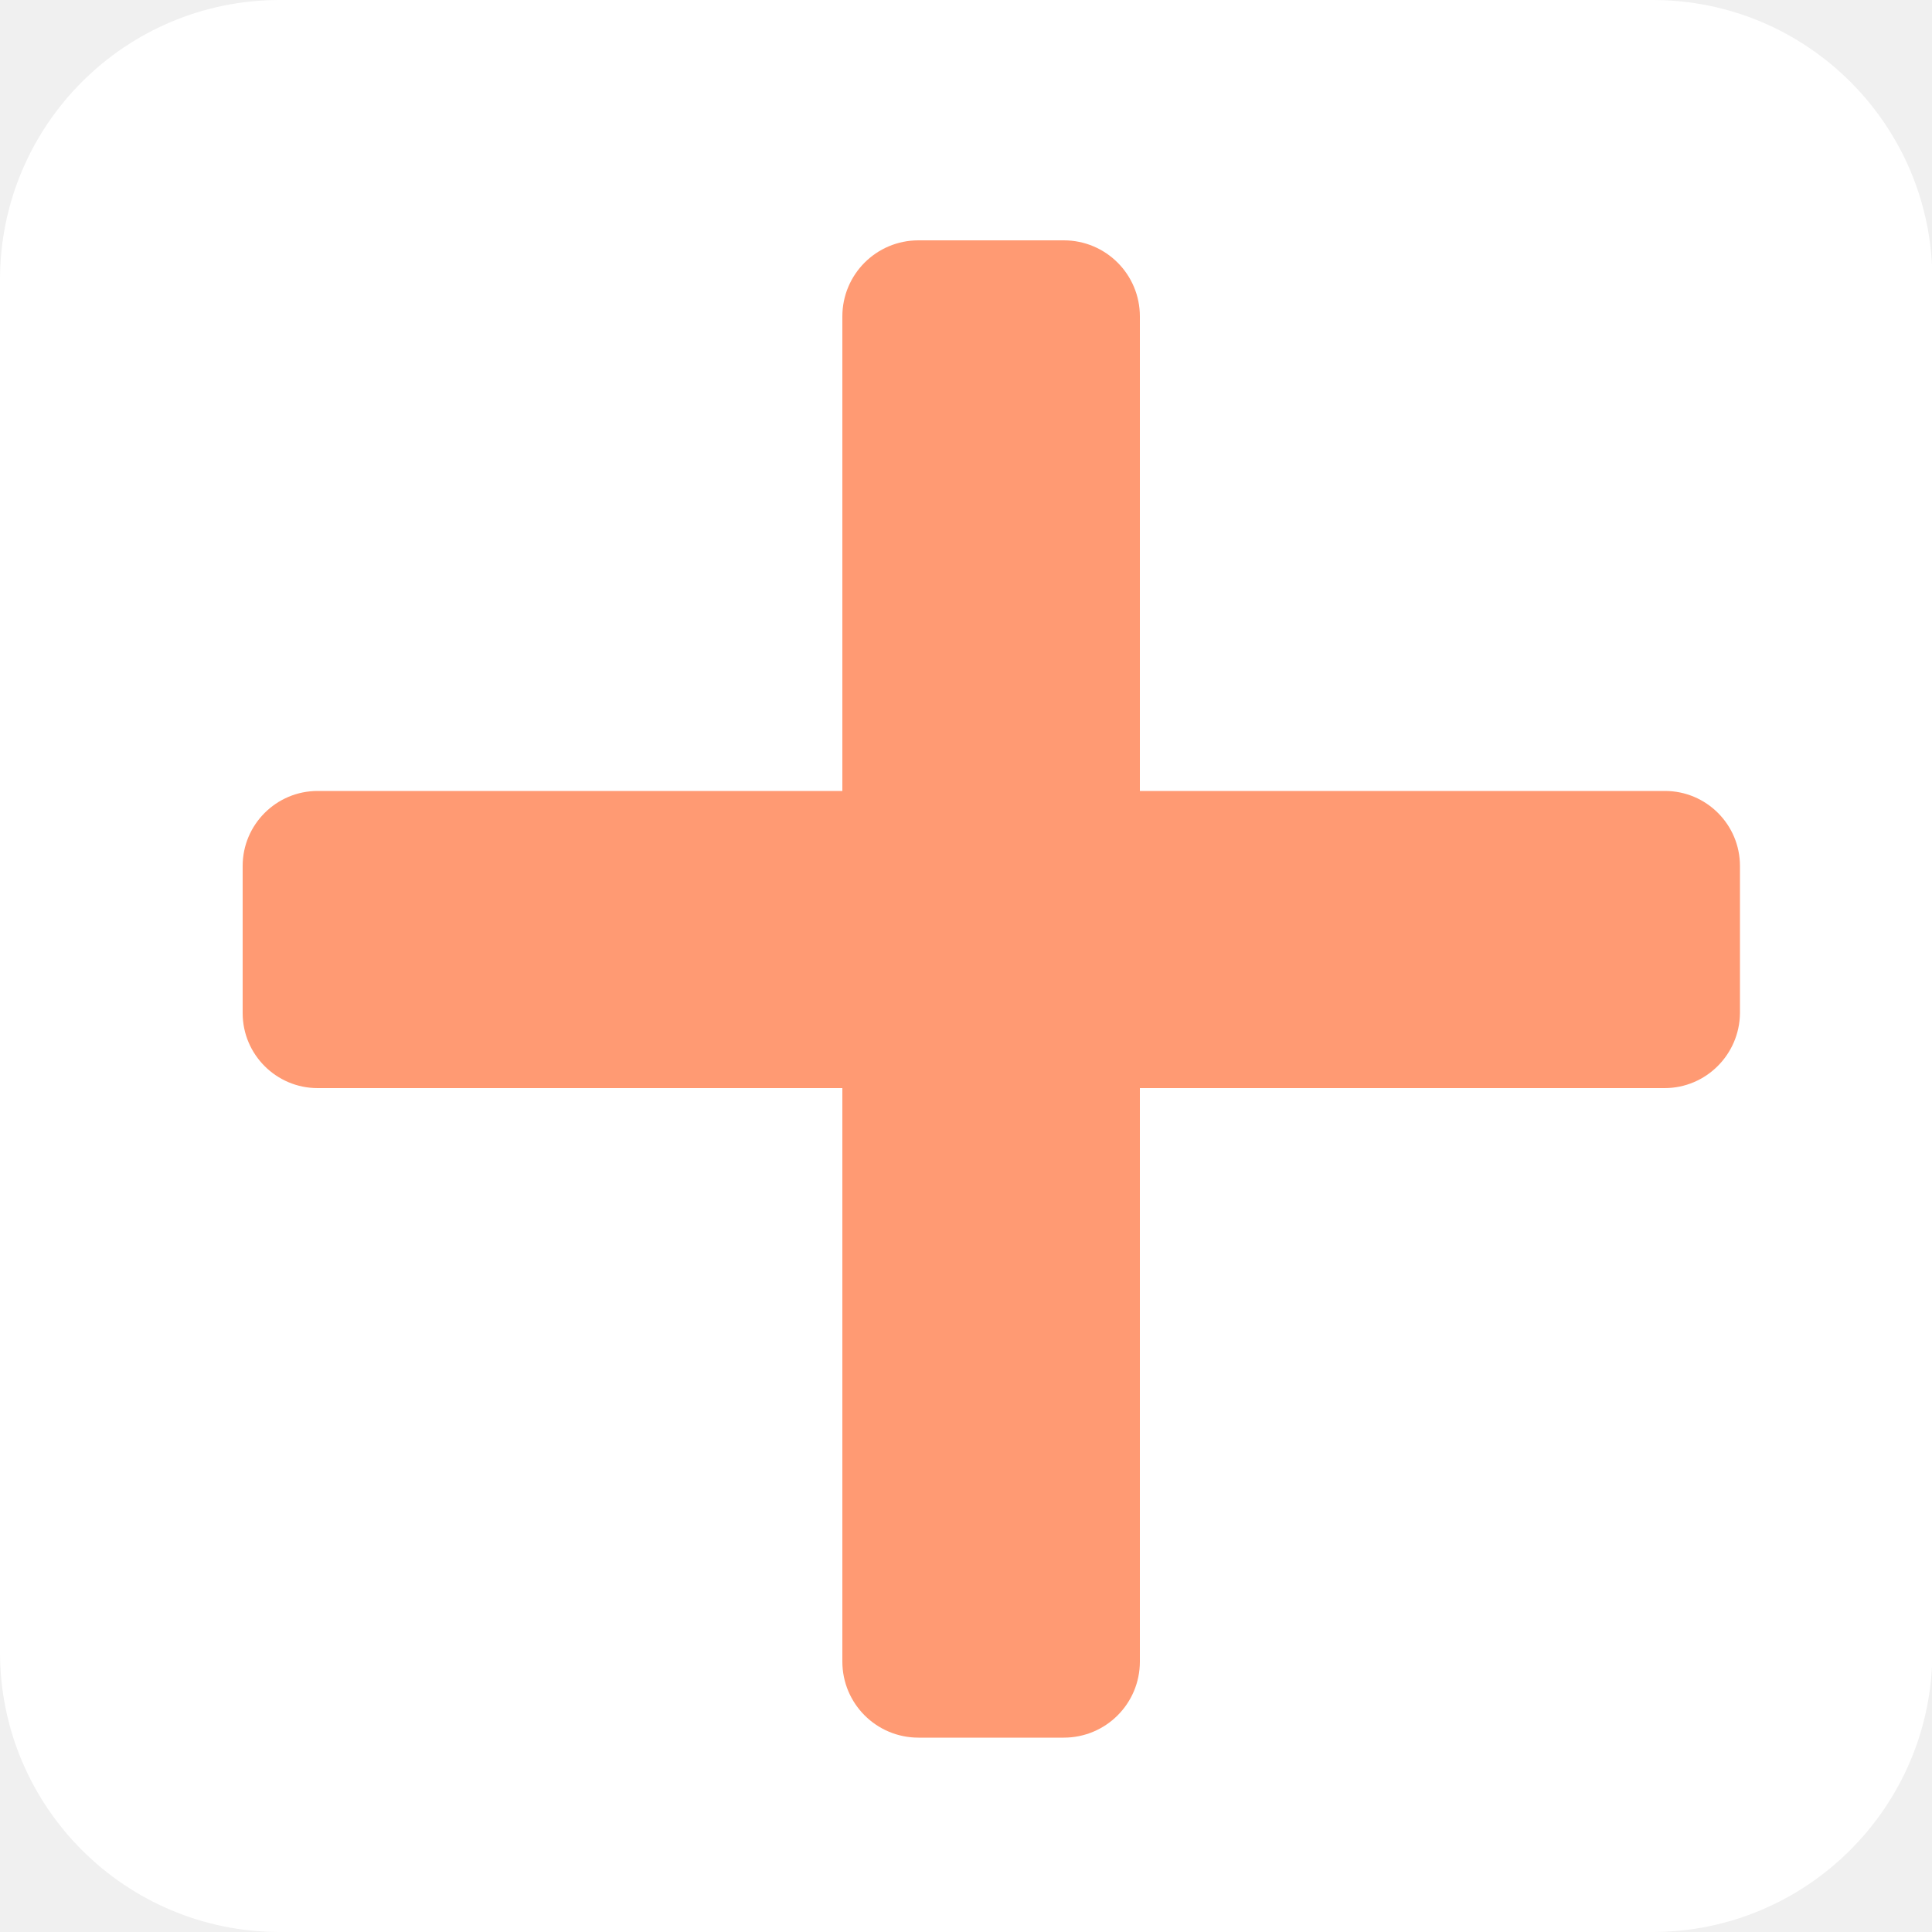
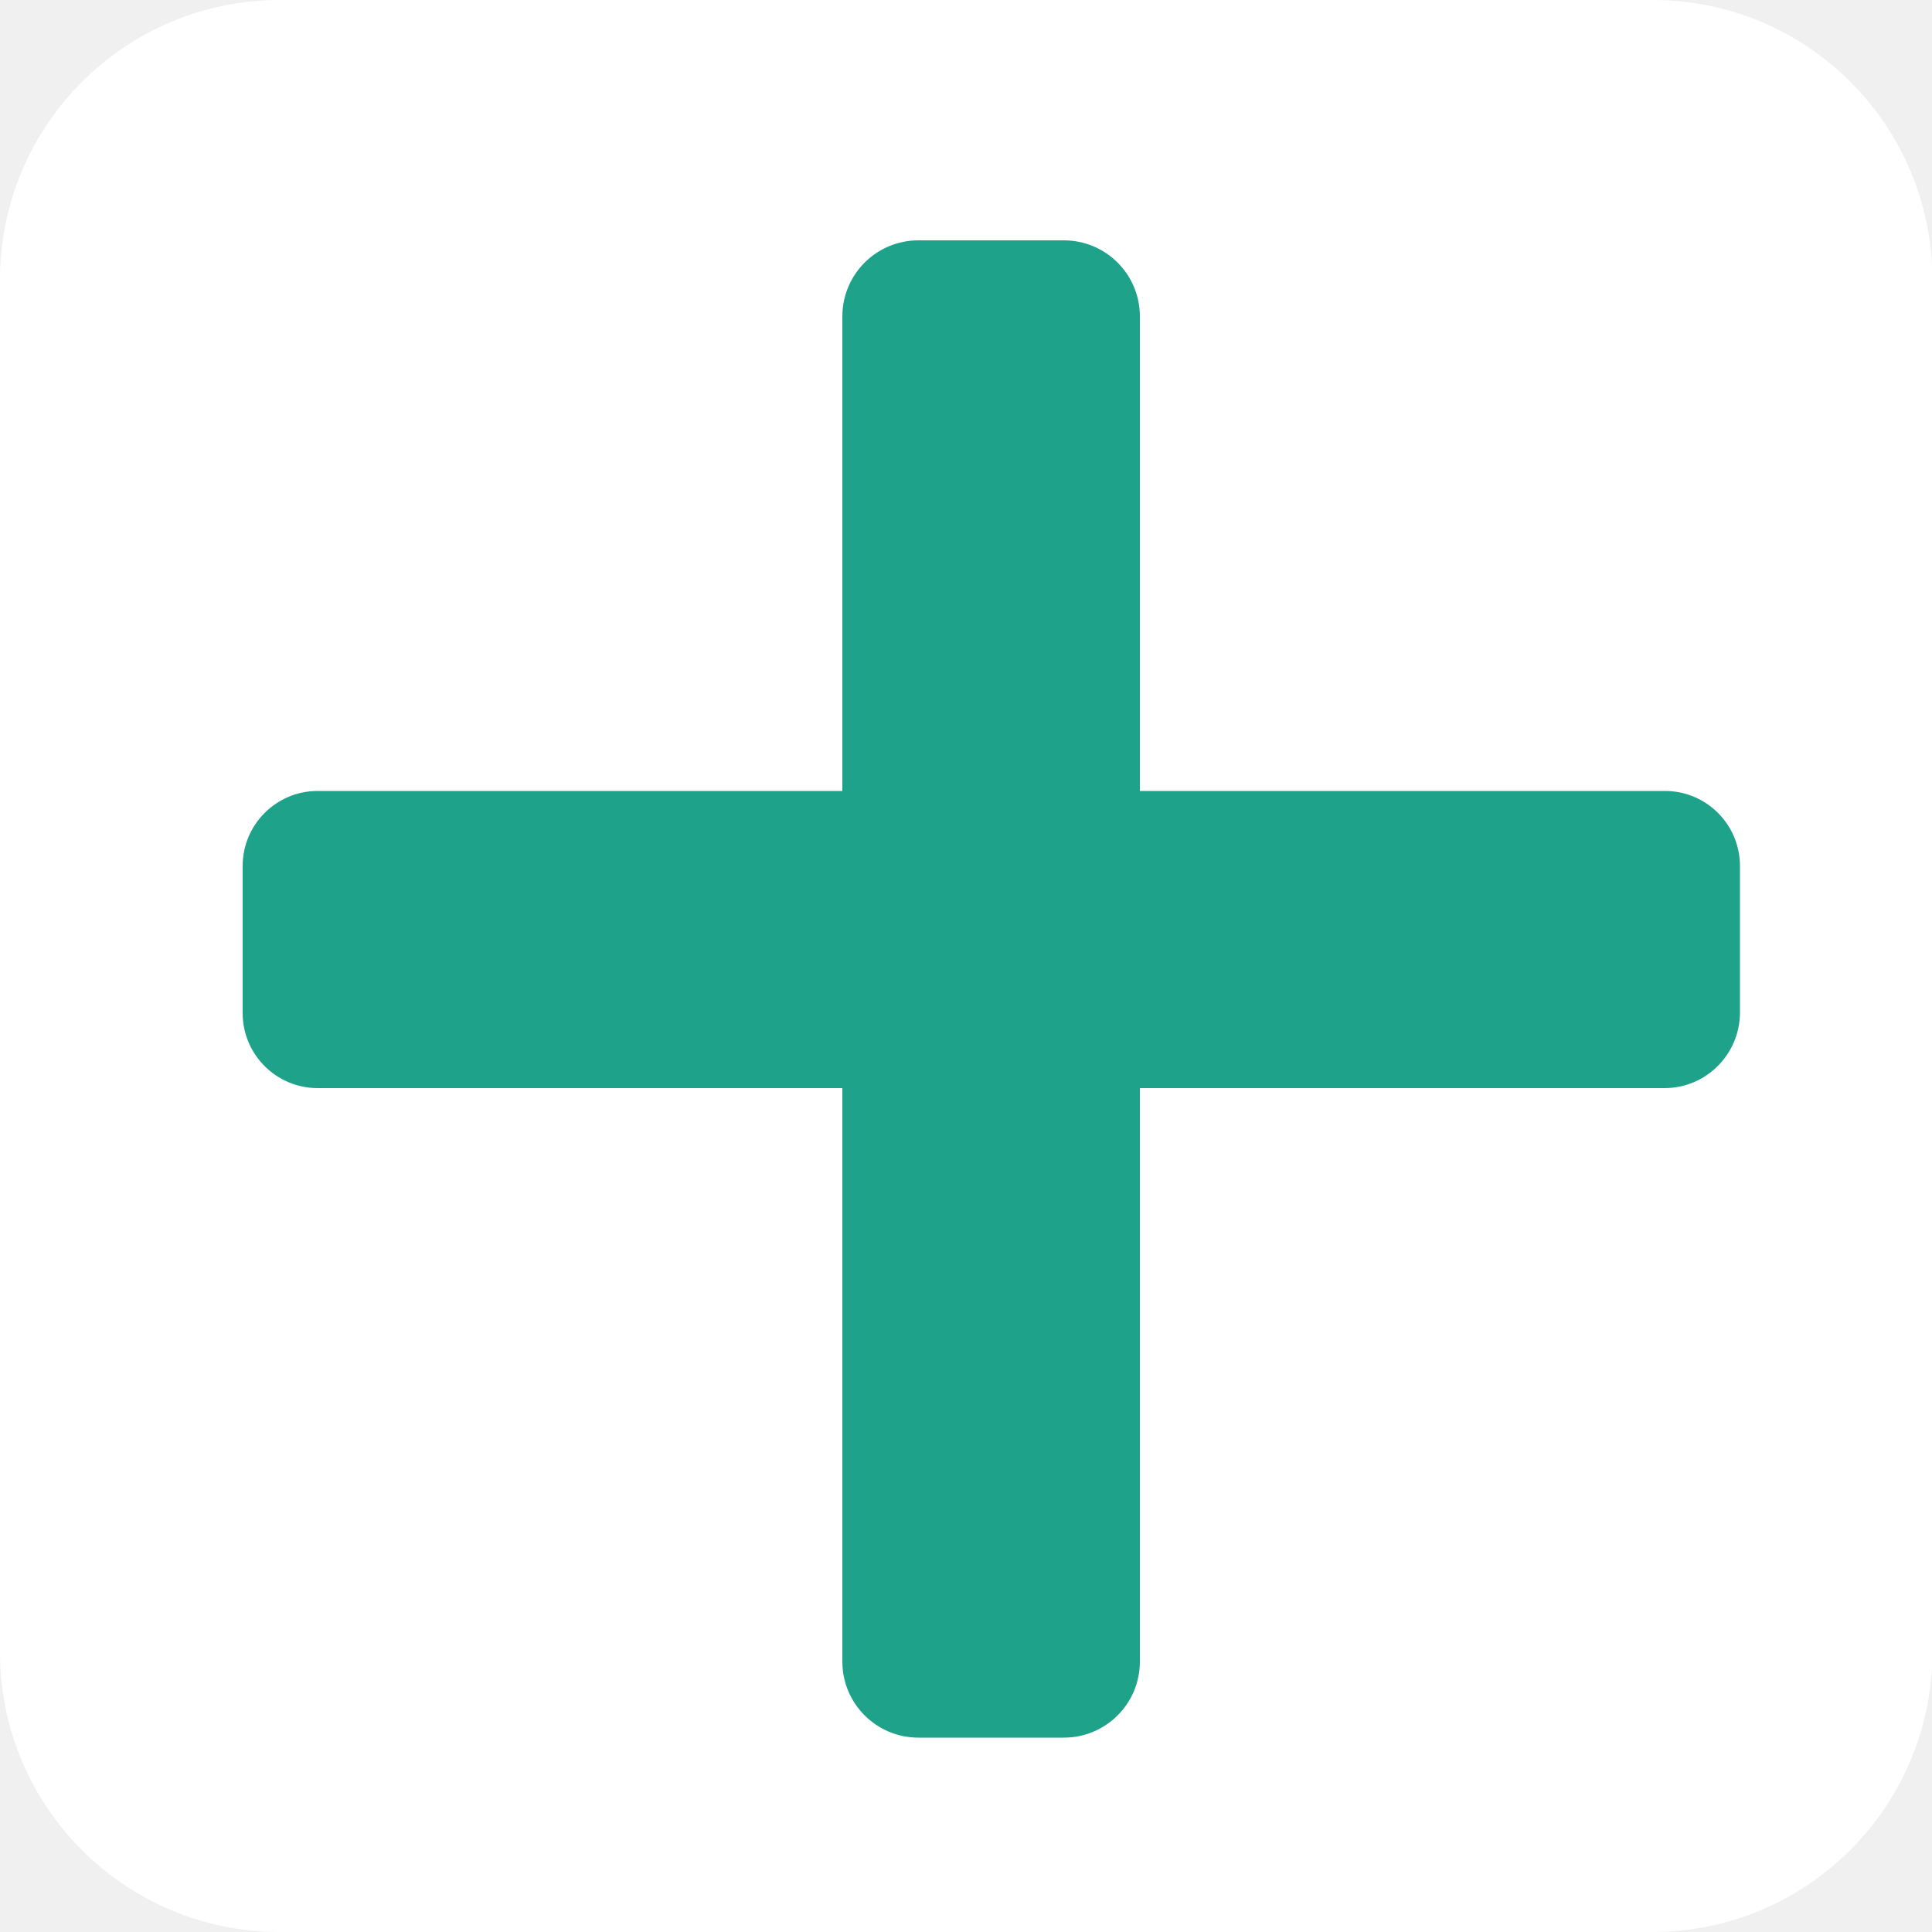
<svg xmlns="http://www.w3.org/2000/svg" version="1.1" id="Layer_1" x="0px" y="0px" viewBox="0 0 50 50" style="enable-background:new 0 0 50 50;" xml:space="preserve">
  <style type="text/css">
	.st0{fill:#FFFFFF;}
- 	.st1{fill:#FF9A73;}
+ 	.st1{fill:#1EA28A;}
</style>
  <path class="st0" d="M42.76,50H7.24C3.24,50,0,46.76,0,42.76V7.24C0,3.24,3.24,0,7.24,0h35.53c4,0,7.24,3.24,7.24,7.24v35.53  C50,46.76,46.76,50,42.76,50z" />
  <path class="st1" d="M43.08,28.16H8.22c-1.07,0-1.94-0.87-1.94-1.94v-3.81c0-1.07,0.87-1.94,1.94-1.94h34.87  c1.07,0,1.94,0.87,1.94,1.94v3.81C45.02,27.29,44.15,28.16,43.08,28.16z" />
  <path class="st1" d="M21.8,43V8.19c0-1.09,0.88-1.97,1.97-1.97h3.76c1.09,0,1.97,0.88,1.97,1.97V43c0,1.09-0.88,1.97-1.97,1.97  h-3.76C22.68,44.97,21.8,44.09,21.8,43z" />
</svg>
